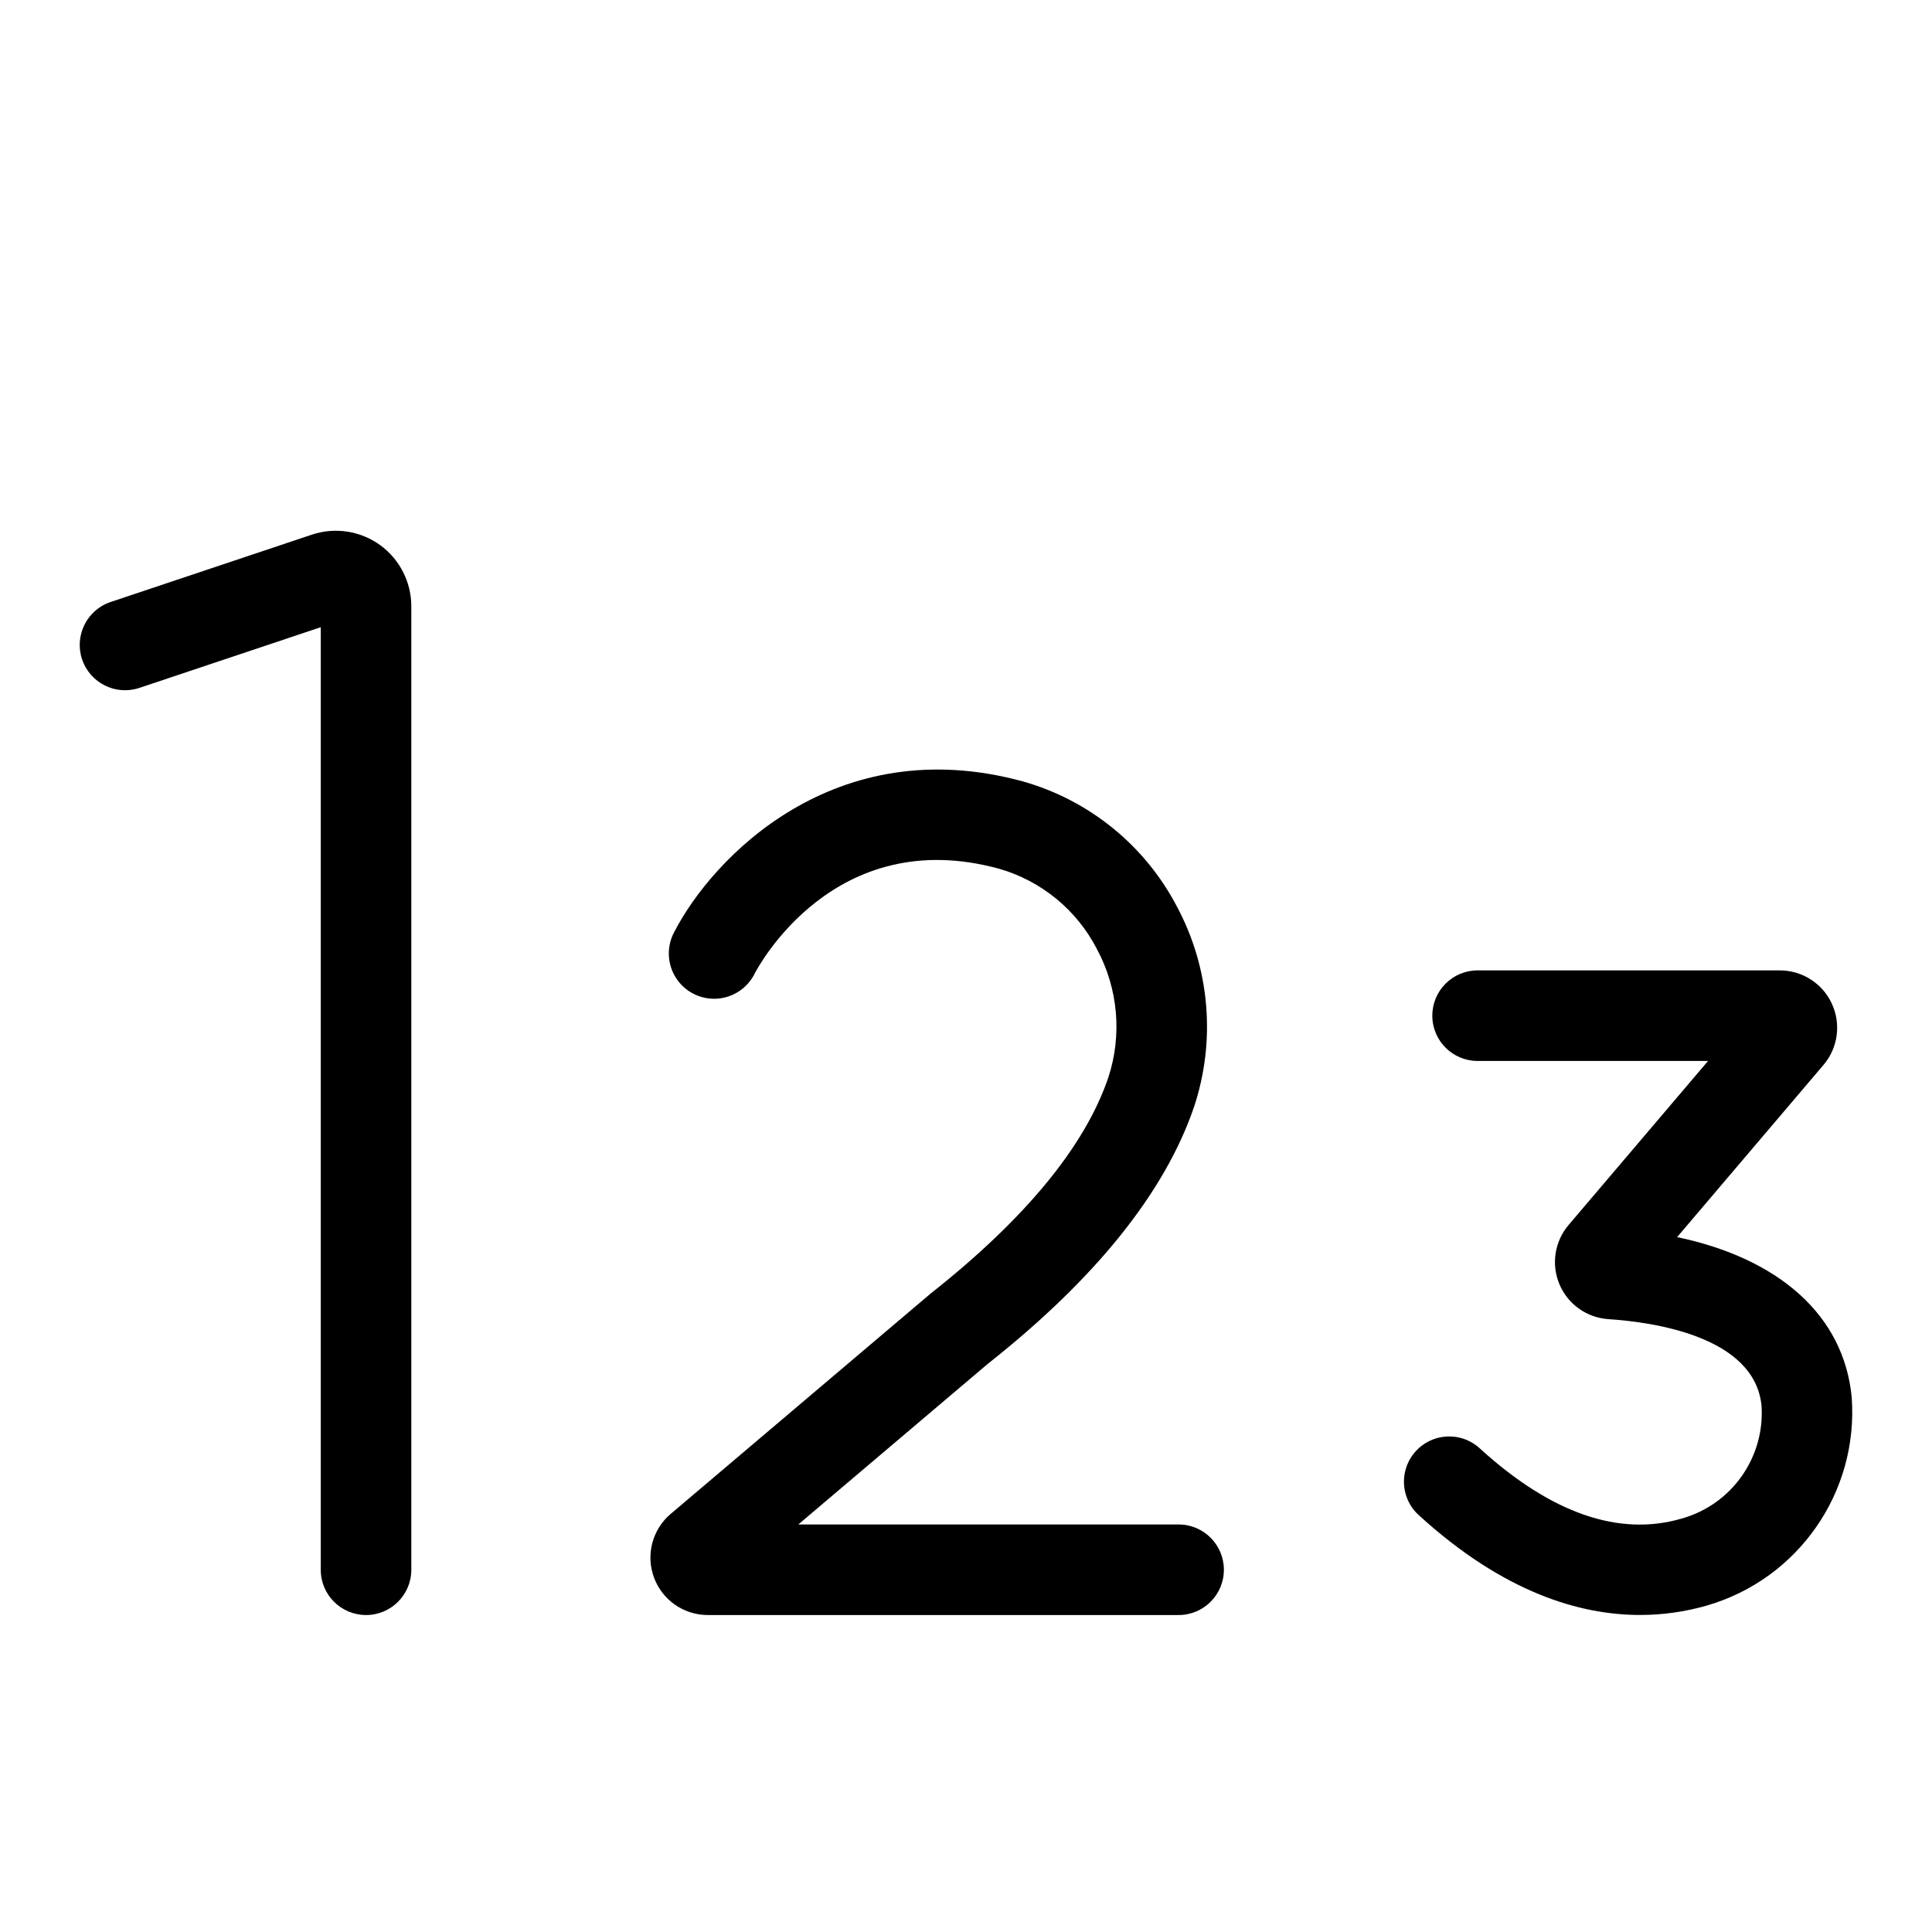
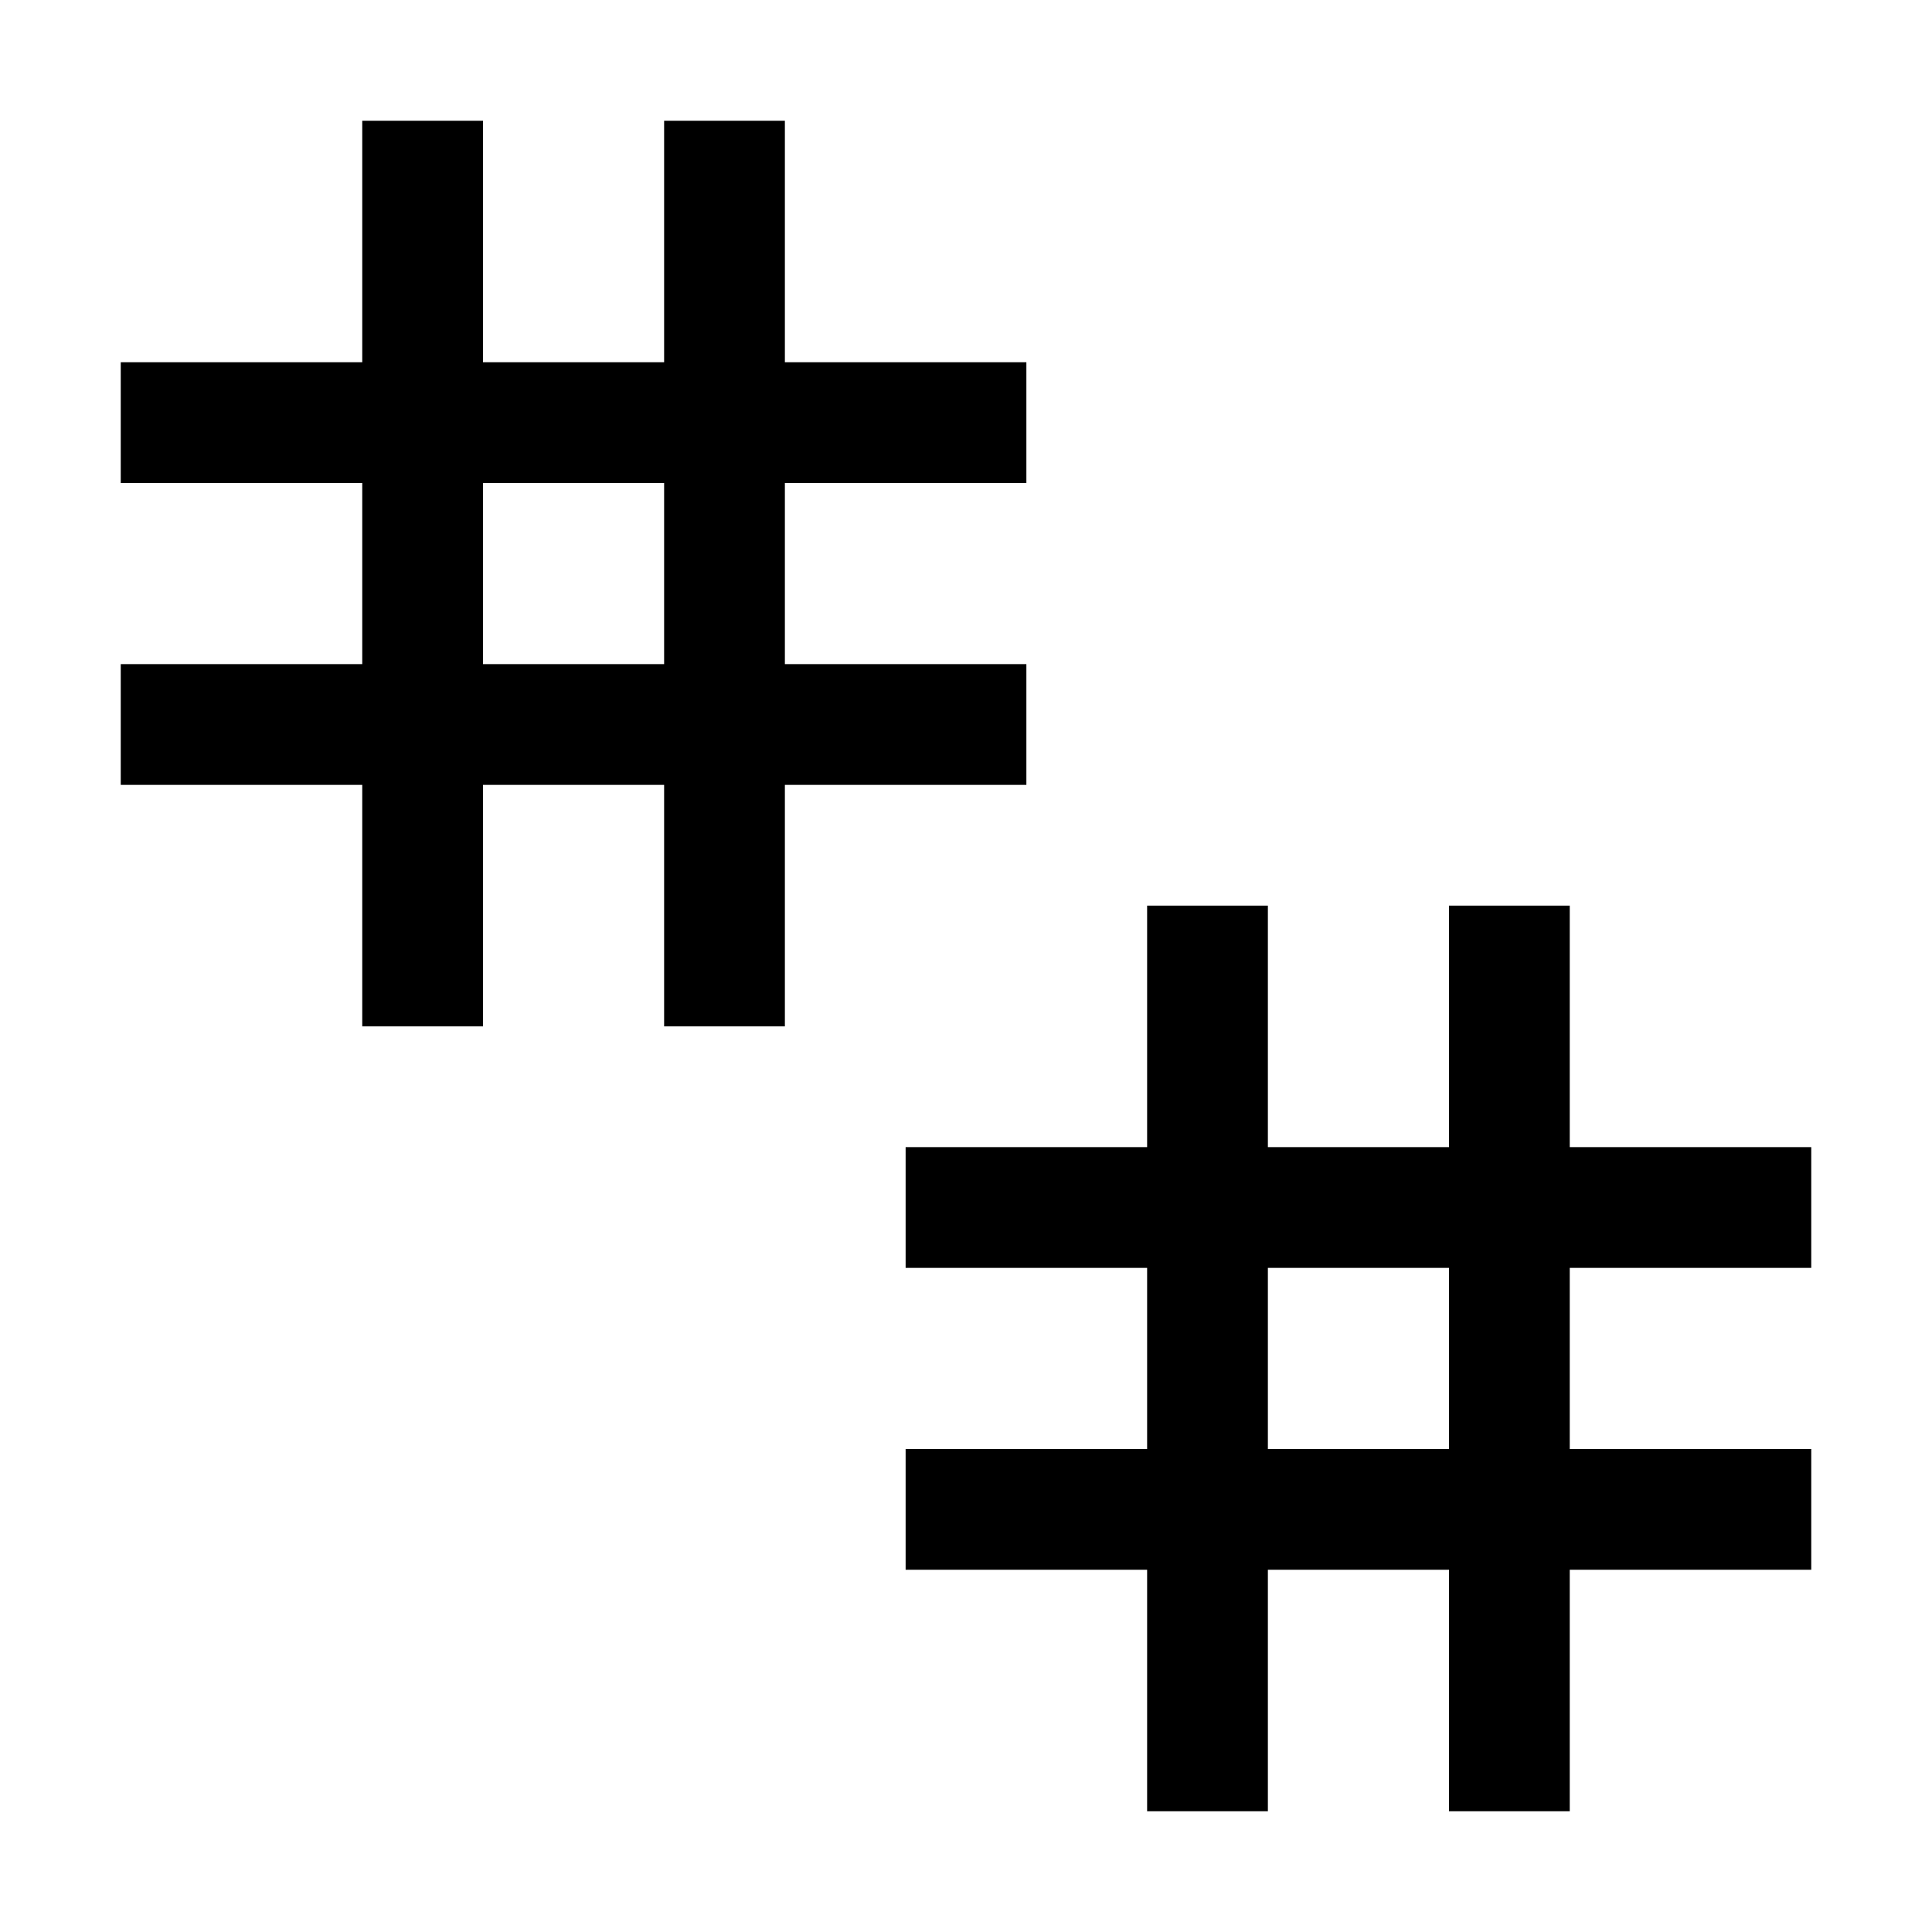
- <svg xmlns="http://www.w3.org/2000/svg" viewBox="0 0 96 96">
-   <g data-name="number system" id="number_system">
-     <g>
-       <path d="M18.889,27.086a3.759,3.759,0,0,0-3.379-.524L5.499,29.912a2.25,2.25,0,1,0,1.427,4.269l9.012-3.016V78a2.25,2.25,0,0,0,4.5,0V30.123A3.761,3.761,0,0,0,18.889,27.086Z" />
-       <path d="M92.01,69.428c-.384-4.031-3.56-6.882-8.675-7.957l7.28-8.563a2.851,2.851,0,0,0-2.177-4.69H73.421a2.25,2.25,0,0,0,0,4.5H84.873l-6.923,8.142a2.843,2.843,0,0,0,1.972,4.688c2.177.141,7.277.841,7.608,4.31a5.45,5.45,0,0,1-3.97,5.599c-3.108.908-6.469-.258-9.987-3.448A2.248,2.248,0,1,0,70.55,75.334c4.175,3.794,7.945,4.913,10.945,4.913a11.964,11.964,0,0,0,3.319-.469A10.01,10.01,0,0,0,92.01,69.428Z" />
-       <path d="M58.565,75.75H39.667L49.084,67.767C54.434,63.542,57.879,59.25,59.329,55.008a12.658,12.658,0,0,0-.85-9.965,12.462,12.462,0,0,0-7.641-6.212C41.484,36.271,35.411,42.608,33.502,46.312a2.25,2.25,0,1,0,3.999,2.062c.157-.306,3.949-7.455,12.149-5.205a7.933,7.933,0,0,1,4.85,3.979,8.132,8.132,0,0,1,.568,6.406c-1.163,3.407-4.116,7.002-8.834,10.729L33.328,75.223A2.851,2.851,0,0,0,35.169,80.25h23.395a2.25,2.25,0,0,0,0-4.5Z" />
-     </g>
-   </g>
+ <svg xmlns="http://www.w3.org/2000/svg" height="32" id="icon" viewBox="0 0 32 32" width="32">
+   <defs>
+     <style>
+       .cls-1 {
+         fill: none;
+       }
+     </style>
+   </defs>
+   <path d="M17,8V6H13V2H11V6H8V2H6V6H2V8H6v3H2v2H6v4H8V13h3v4h2V13h4V11H13V8Zm-6,3H8V8h3Z" />
+   <path d="M30,21V19H26V15H24v4H21V15H19v4H15v2h4v3H15v2h4v4h2V26h3v4h2V26h4V24H26V21Zm-6,3H21V21h3Z" />
+   <rect class="cls-1" data-name="&lt;Transparent Rectangle&gt;" height="32" id="_Transparent_Rectangle_" width="32" />
</svg>
